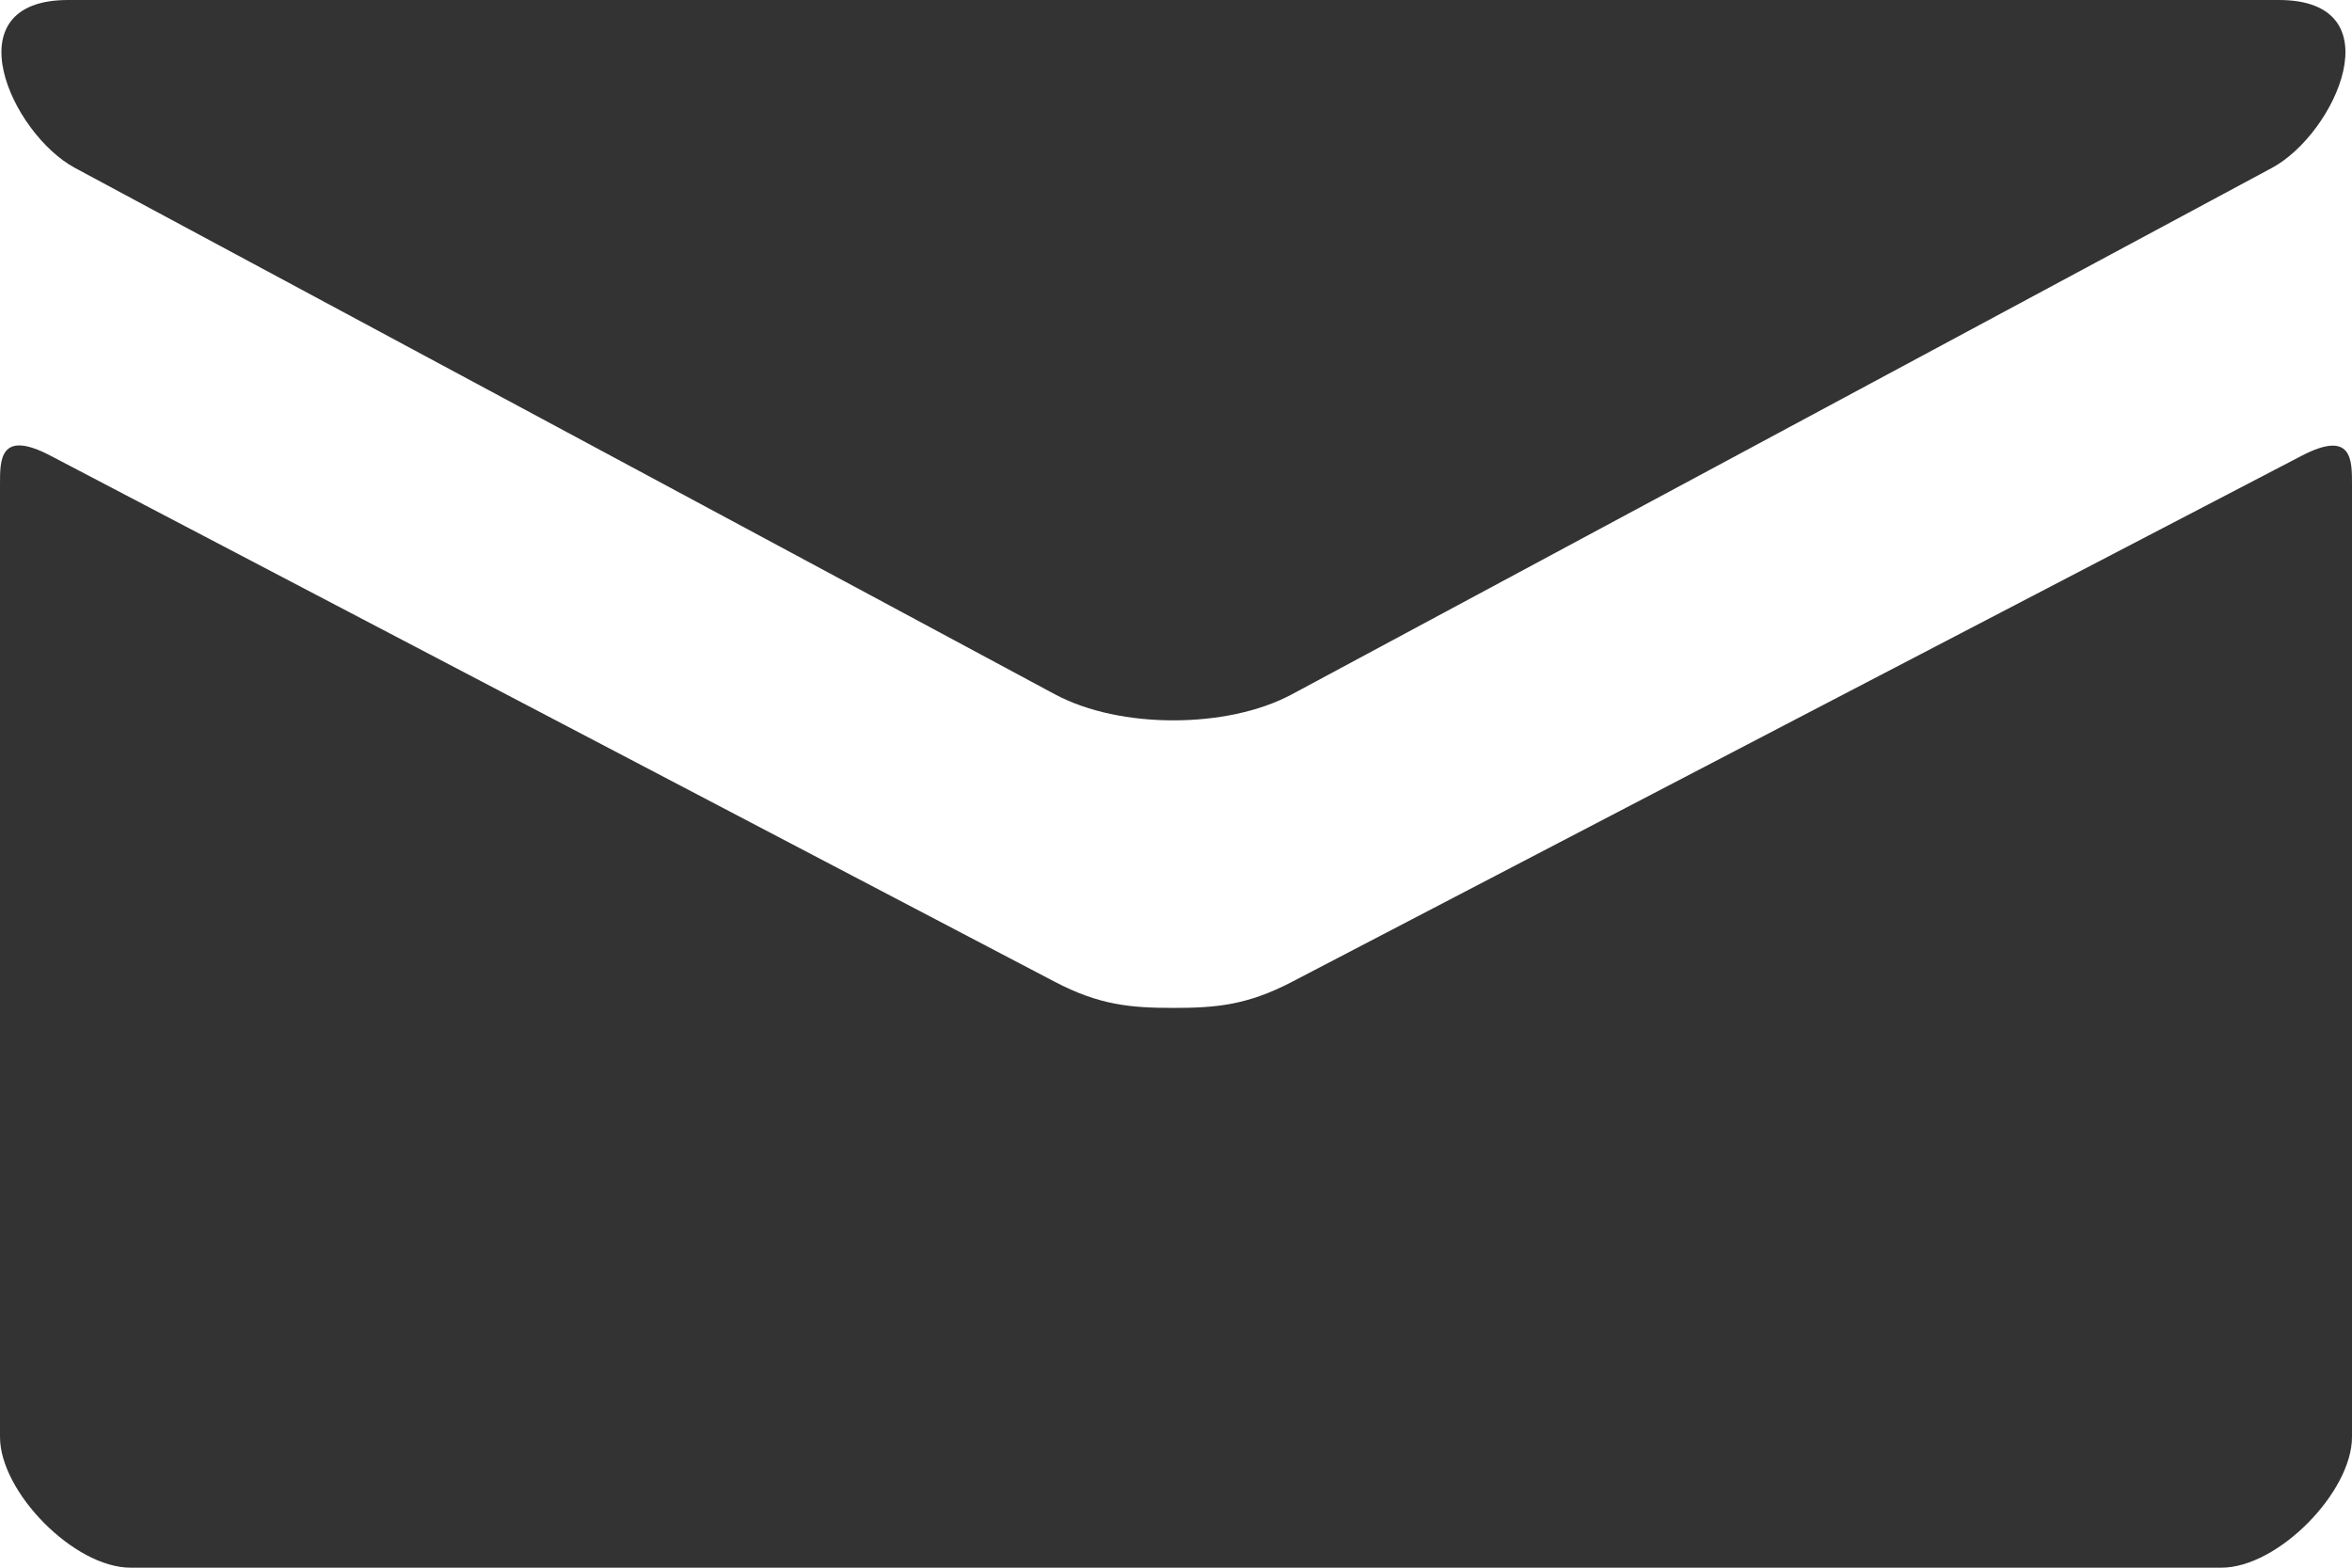
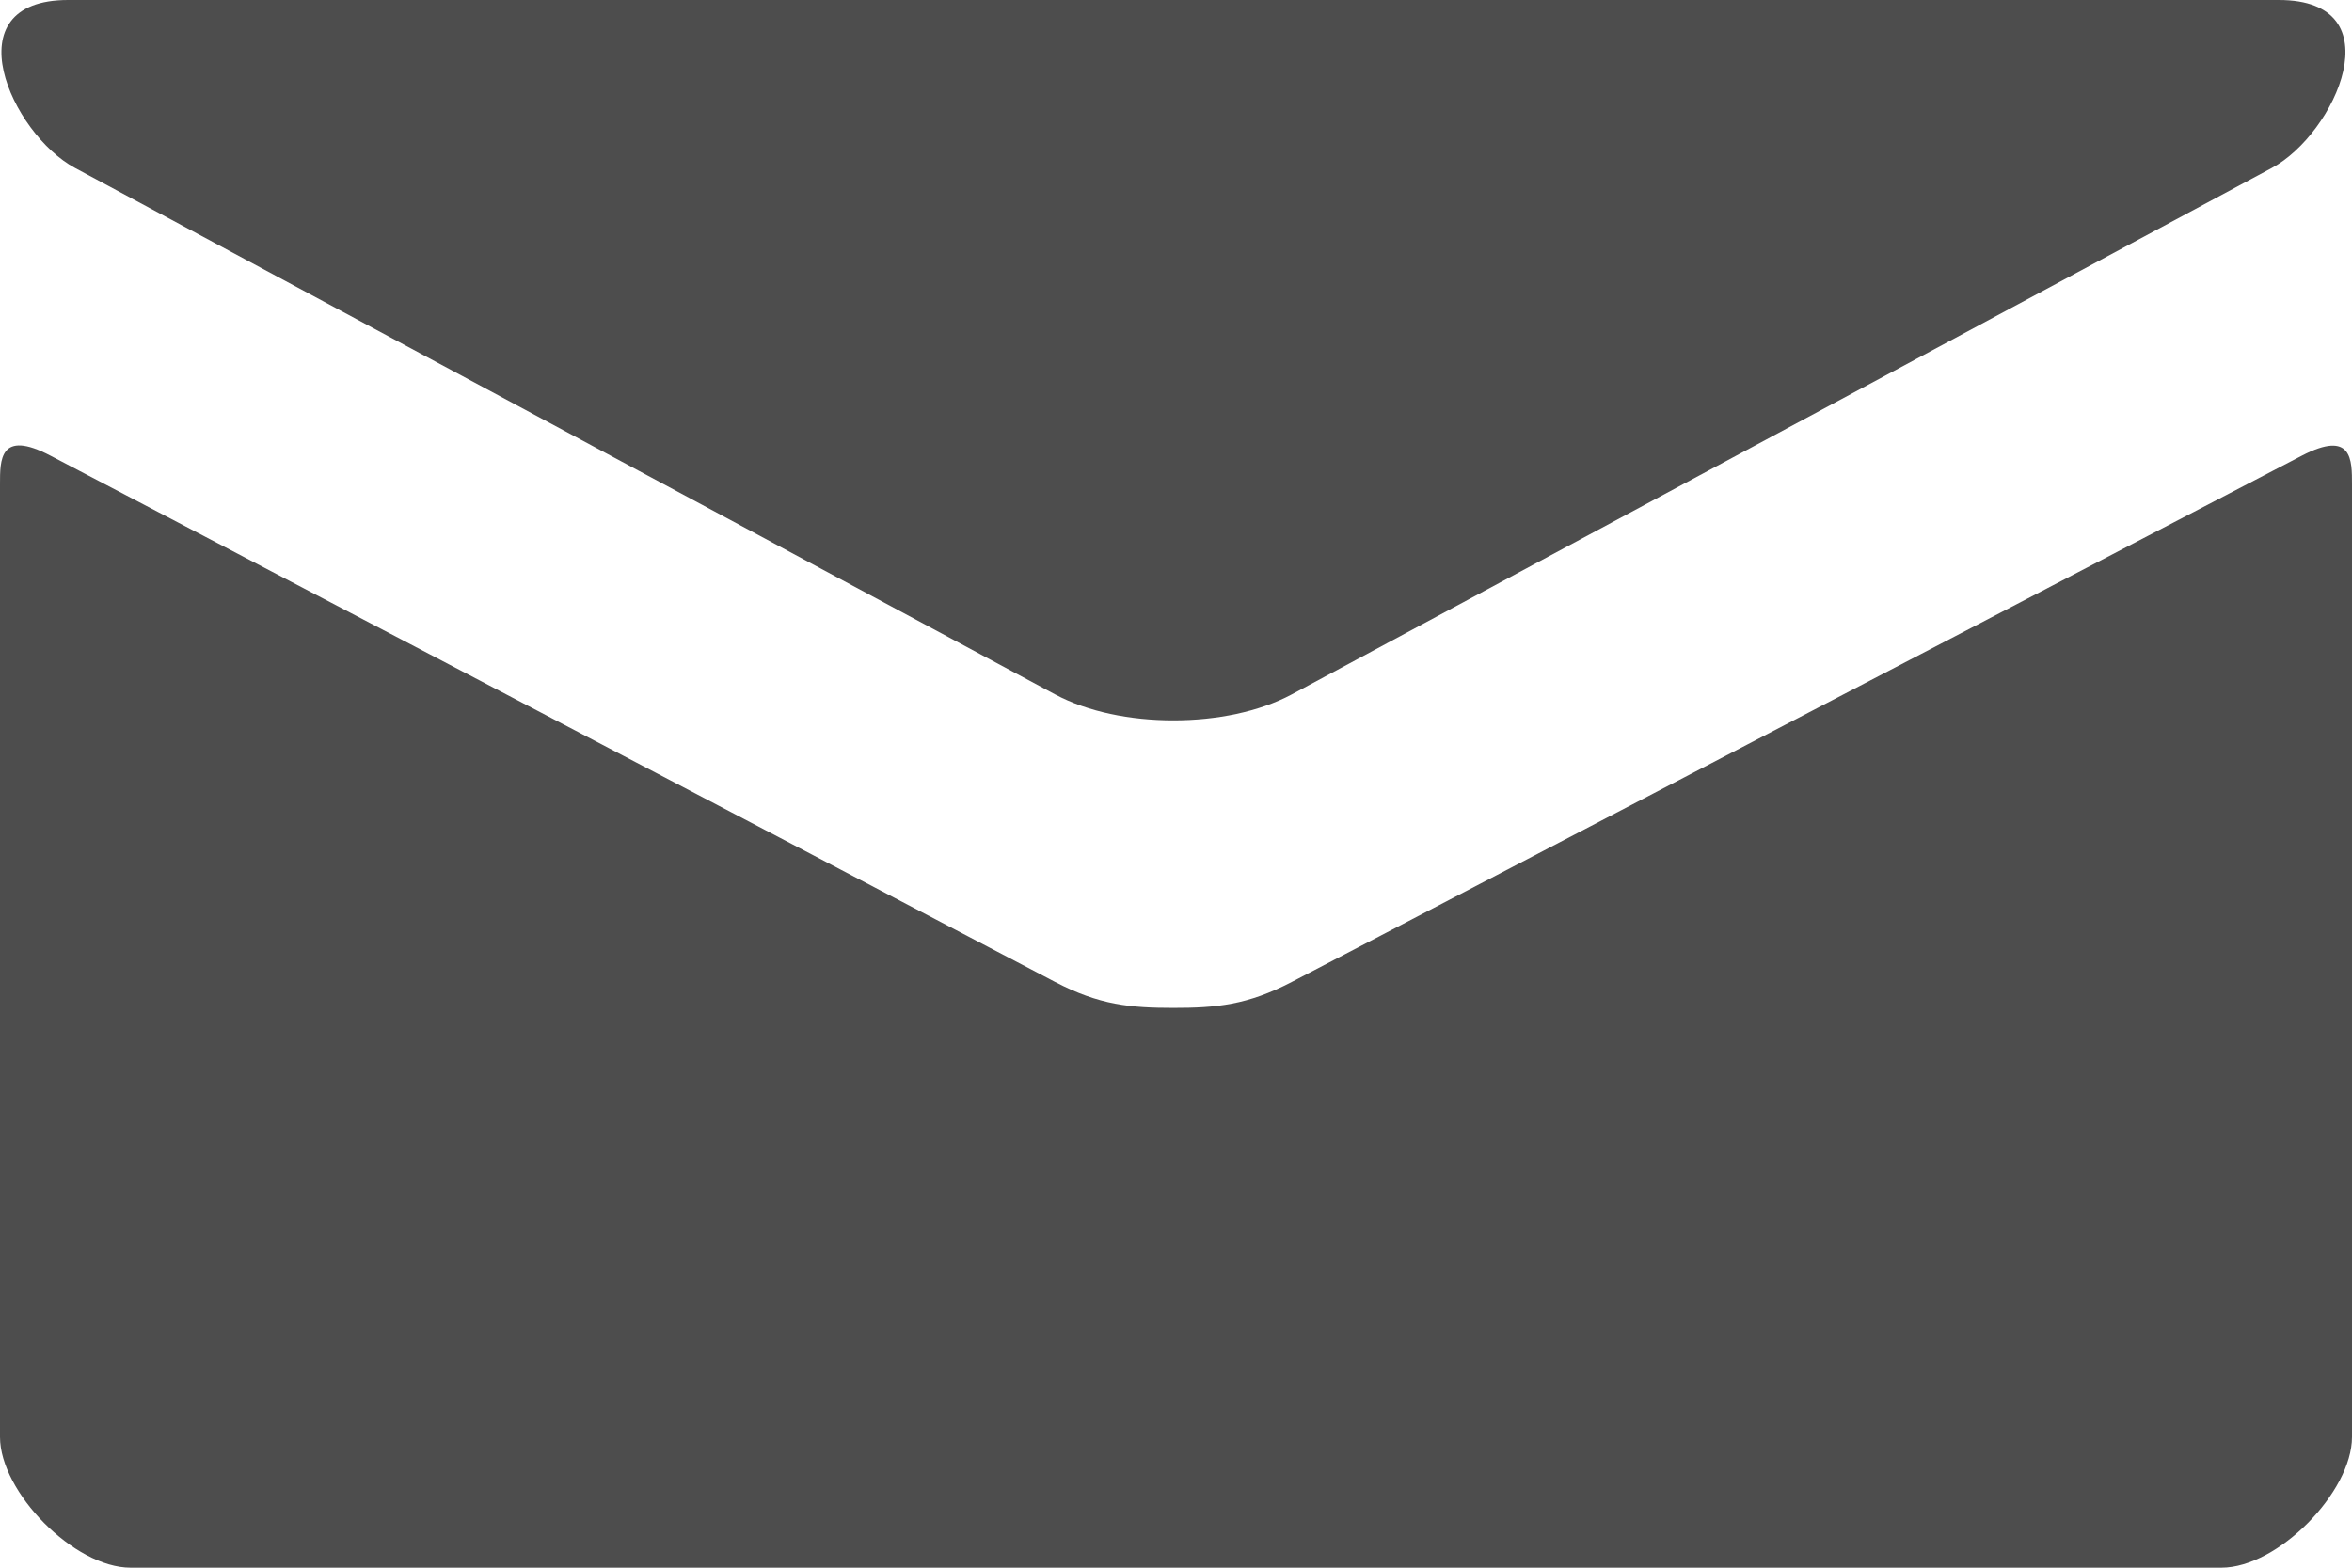
<svg xmlns="http://www.w3.org/2000/svg" width="21" height="14" viewBox="0 0 21 14" fill="none">
-   <path d="M0.67 1.5C1.239 1.806 9.126 6.043 9.42 6.201C9.714 6.358 10.094 6.433 10.477 6.433C10.859 6.433 11.24 6.358 11.534 6.201C11.828 6.043 19.714 1.806 20.284 1.5C20.854 1.194 21.393 0 20.347 0H0.608C-0.439 0 0.1 1.194 0.67 1.5ZM20.549 4.071C19.901 4.408 11.93 8.561 11.534 8.769C11.137 8.976 10.859 9.001 10.477 9.001C10.094 9.001 9.816 8.976 9.42 8.769C9.023 8.561 1.098 4.407 0.45 4.069C-0.005 3.831 1.88547e-06 4.11 1.88547e-06 4.325C1.88547e-06 4.54 1.88547e-06 12.833 1.88547e-06 12.833C1.88547e-06 13.323 0.66 14 1.167 14H19.833C20.34 14 21 13.323 21 12.833C21 12.833 21 4.541 21 4.326C21 4.111 21.005 3.833 20.549 4.071Z" fill="#333333" />
+   <path d="M0.67 1.5C1.239 1.806 9.126 6.043 9.42 6.201C9.714 6.358 10.094 6.433 10.477 6.433C10.859 6.433 11.24 6.358 11.534 6.201C11.828 6.043 19.714 1.806 20.284 1.5C20.854 1.194 21.393 0 20.347 0H0.608C-0.439 0 0.1 1.194 0.67 1.5ZM20.549 4.071C19.901 4.408 11.93 8.561 11.534 8.769C11.137 8.976 10.859 9.001 10.477 9.001C10.094 9.001 9.816 8.976 9.42 8.769C9.023 8.561 1.098 4.407 0.45 4.069C-0.005 3.831 1.88547e-06 4.11 1.88547e-06 4.325C1.88547e-06 4.54 1.88547e-06 12.833 1.88547e-06 12.833C1.88547e-06 13.323 0.66 14 1.167 14H19.833C20.34 14 21 13.323 21 12.833C21 12.833 21 4.541 21 4.326C21 4.111 21.005 3.833 20.549 4.071Z" fill="rgba(51, 51, 51, 0.87)" />
</svg>
